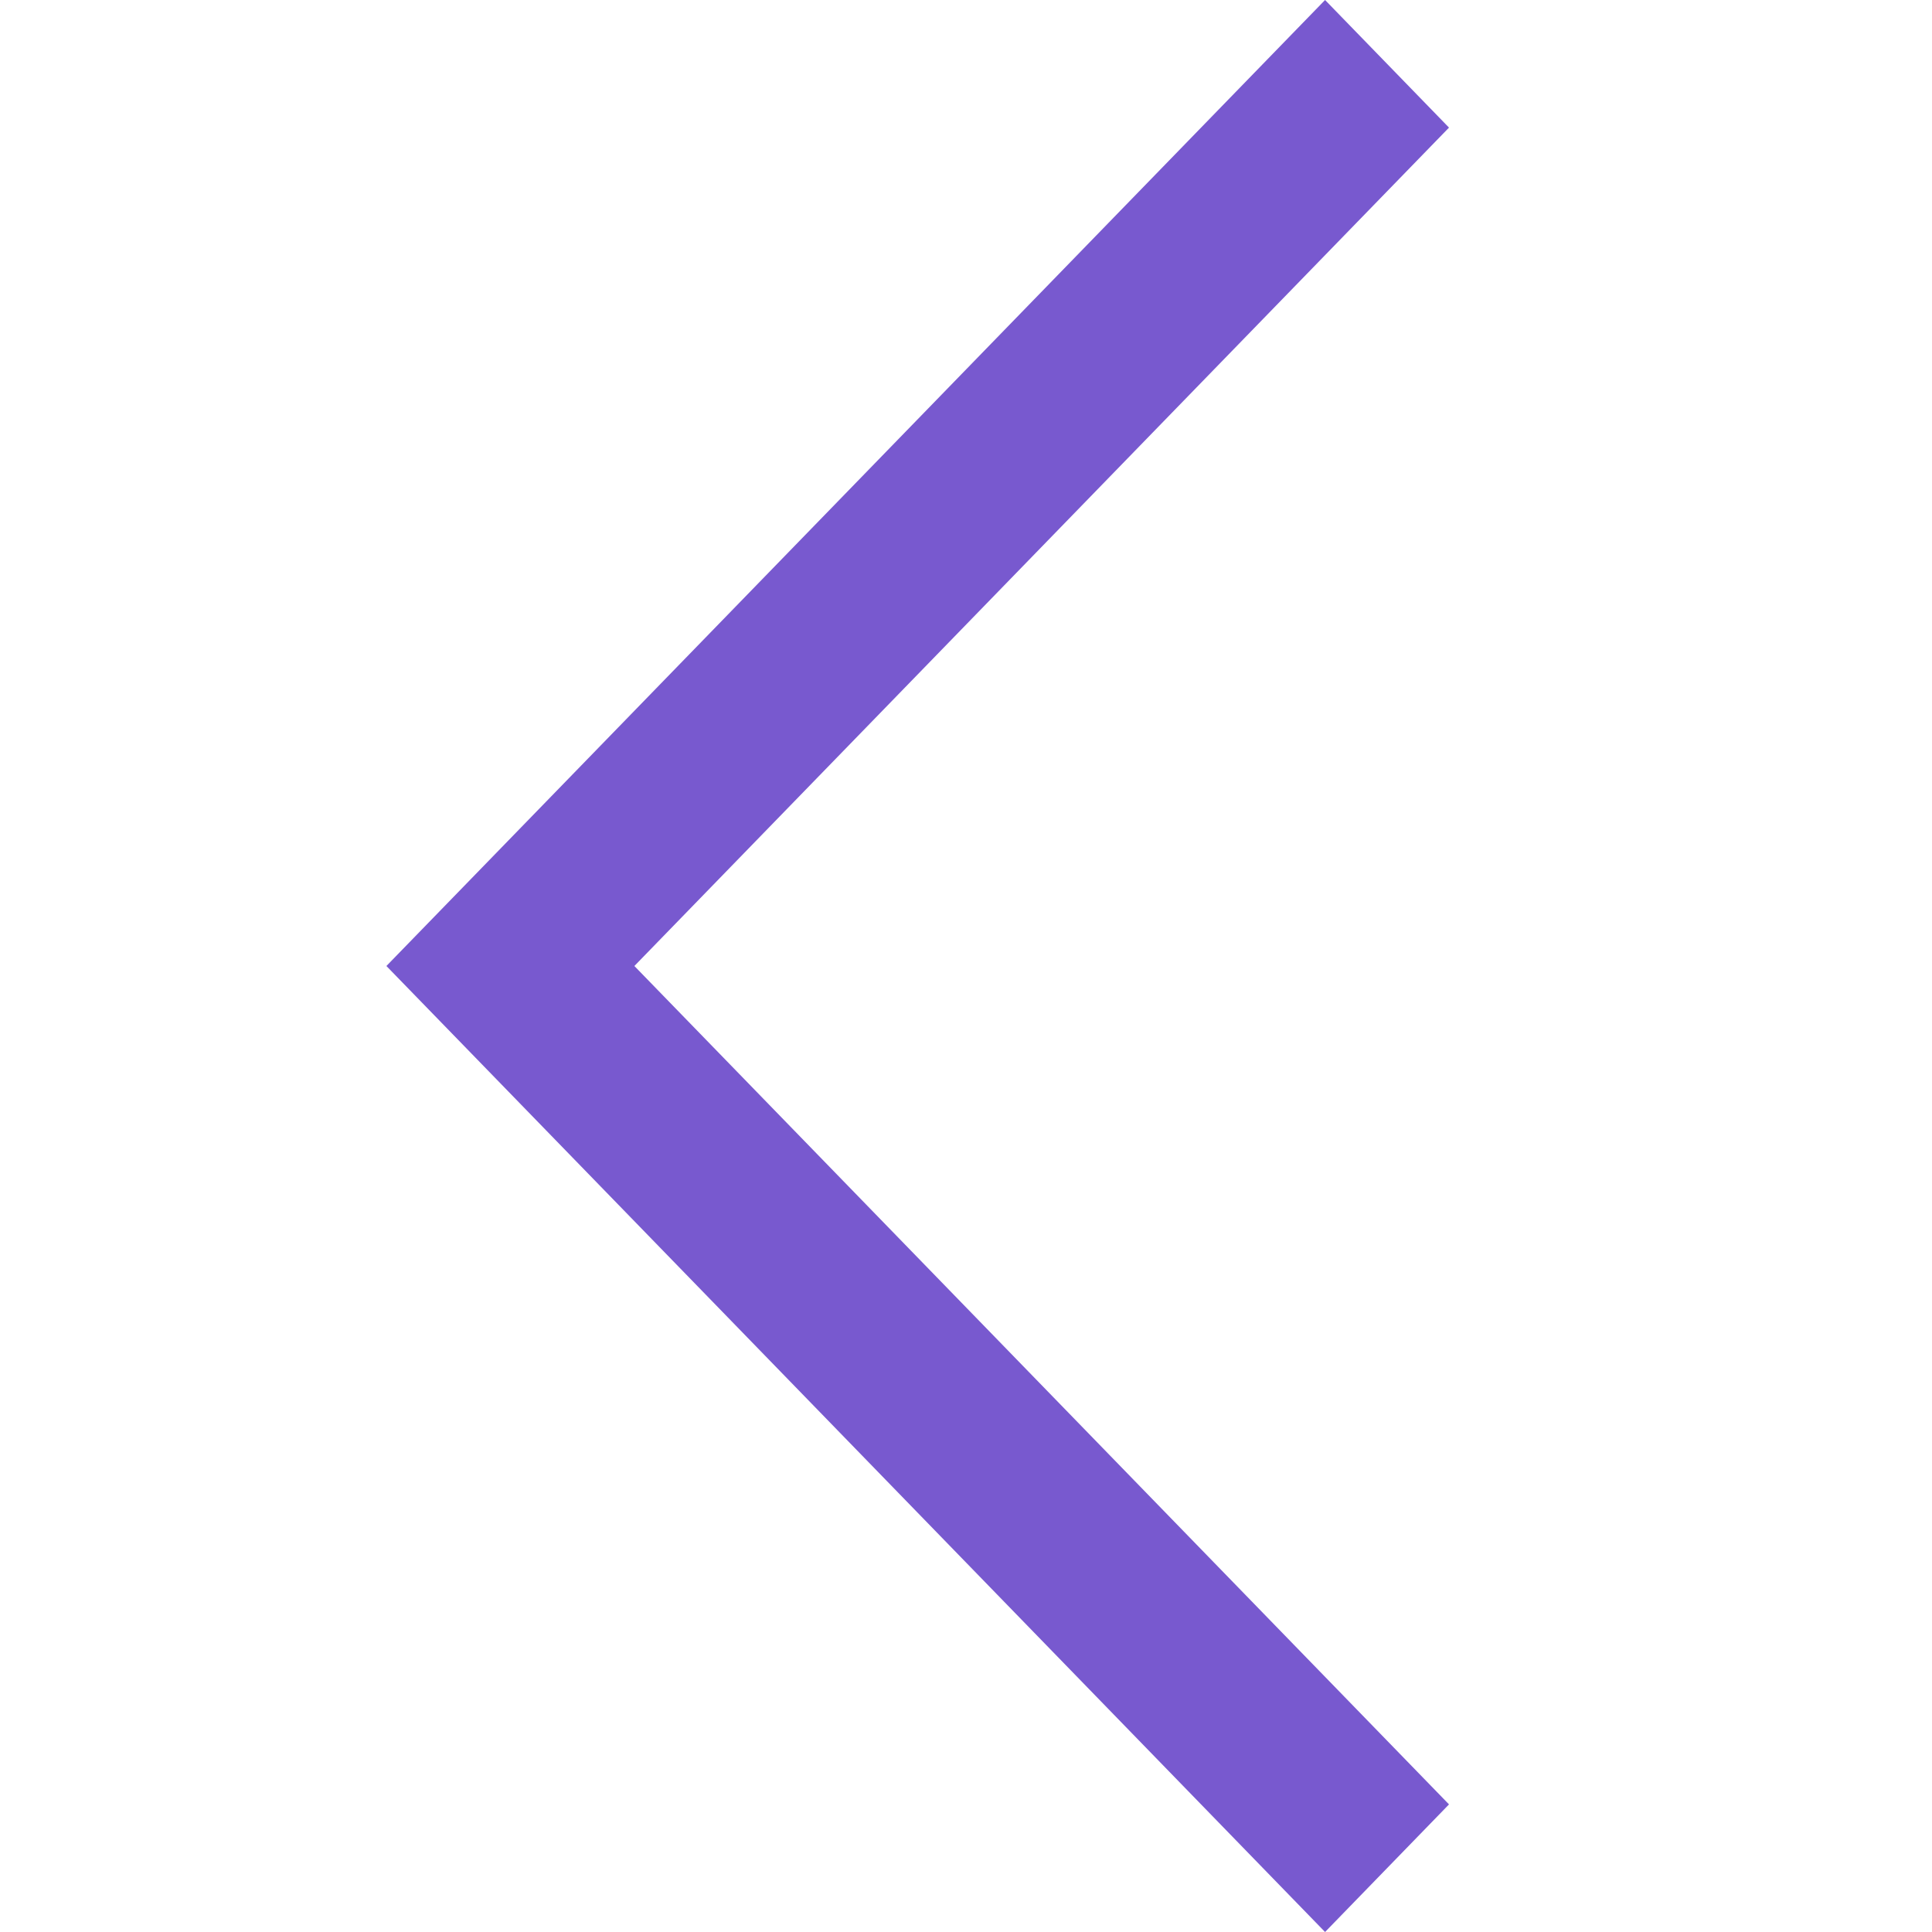
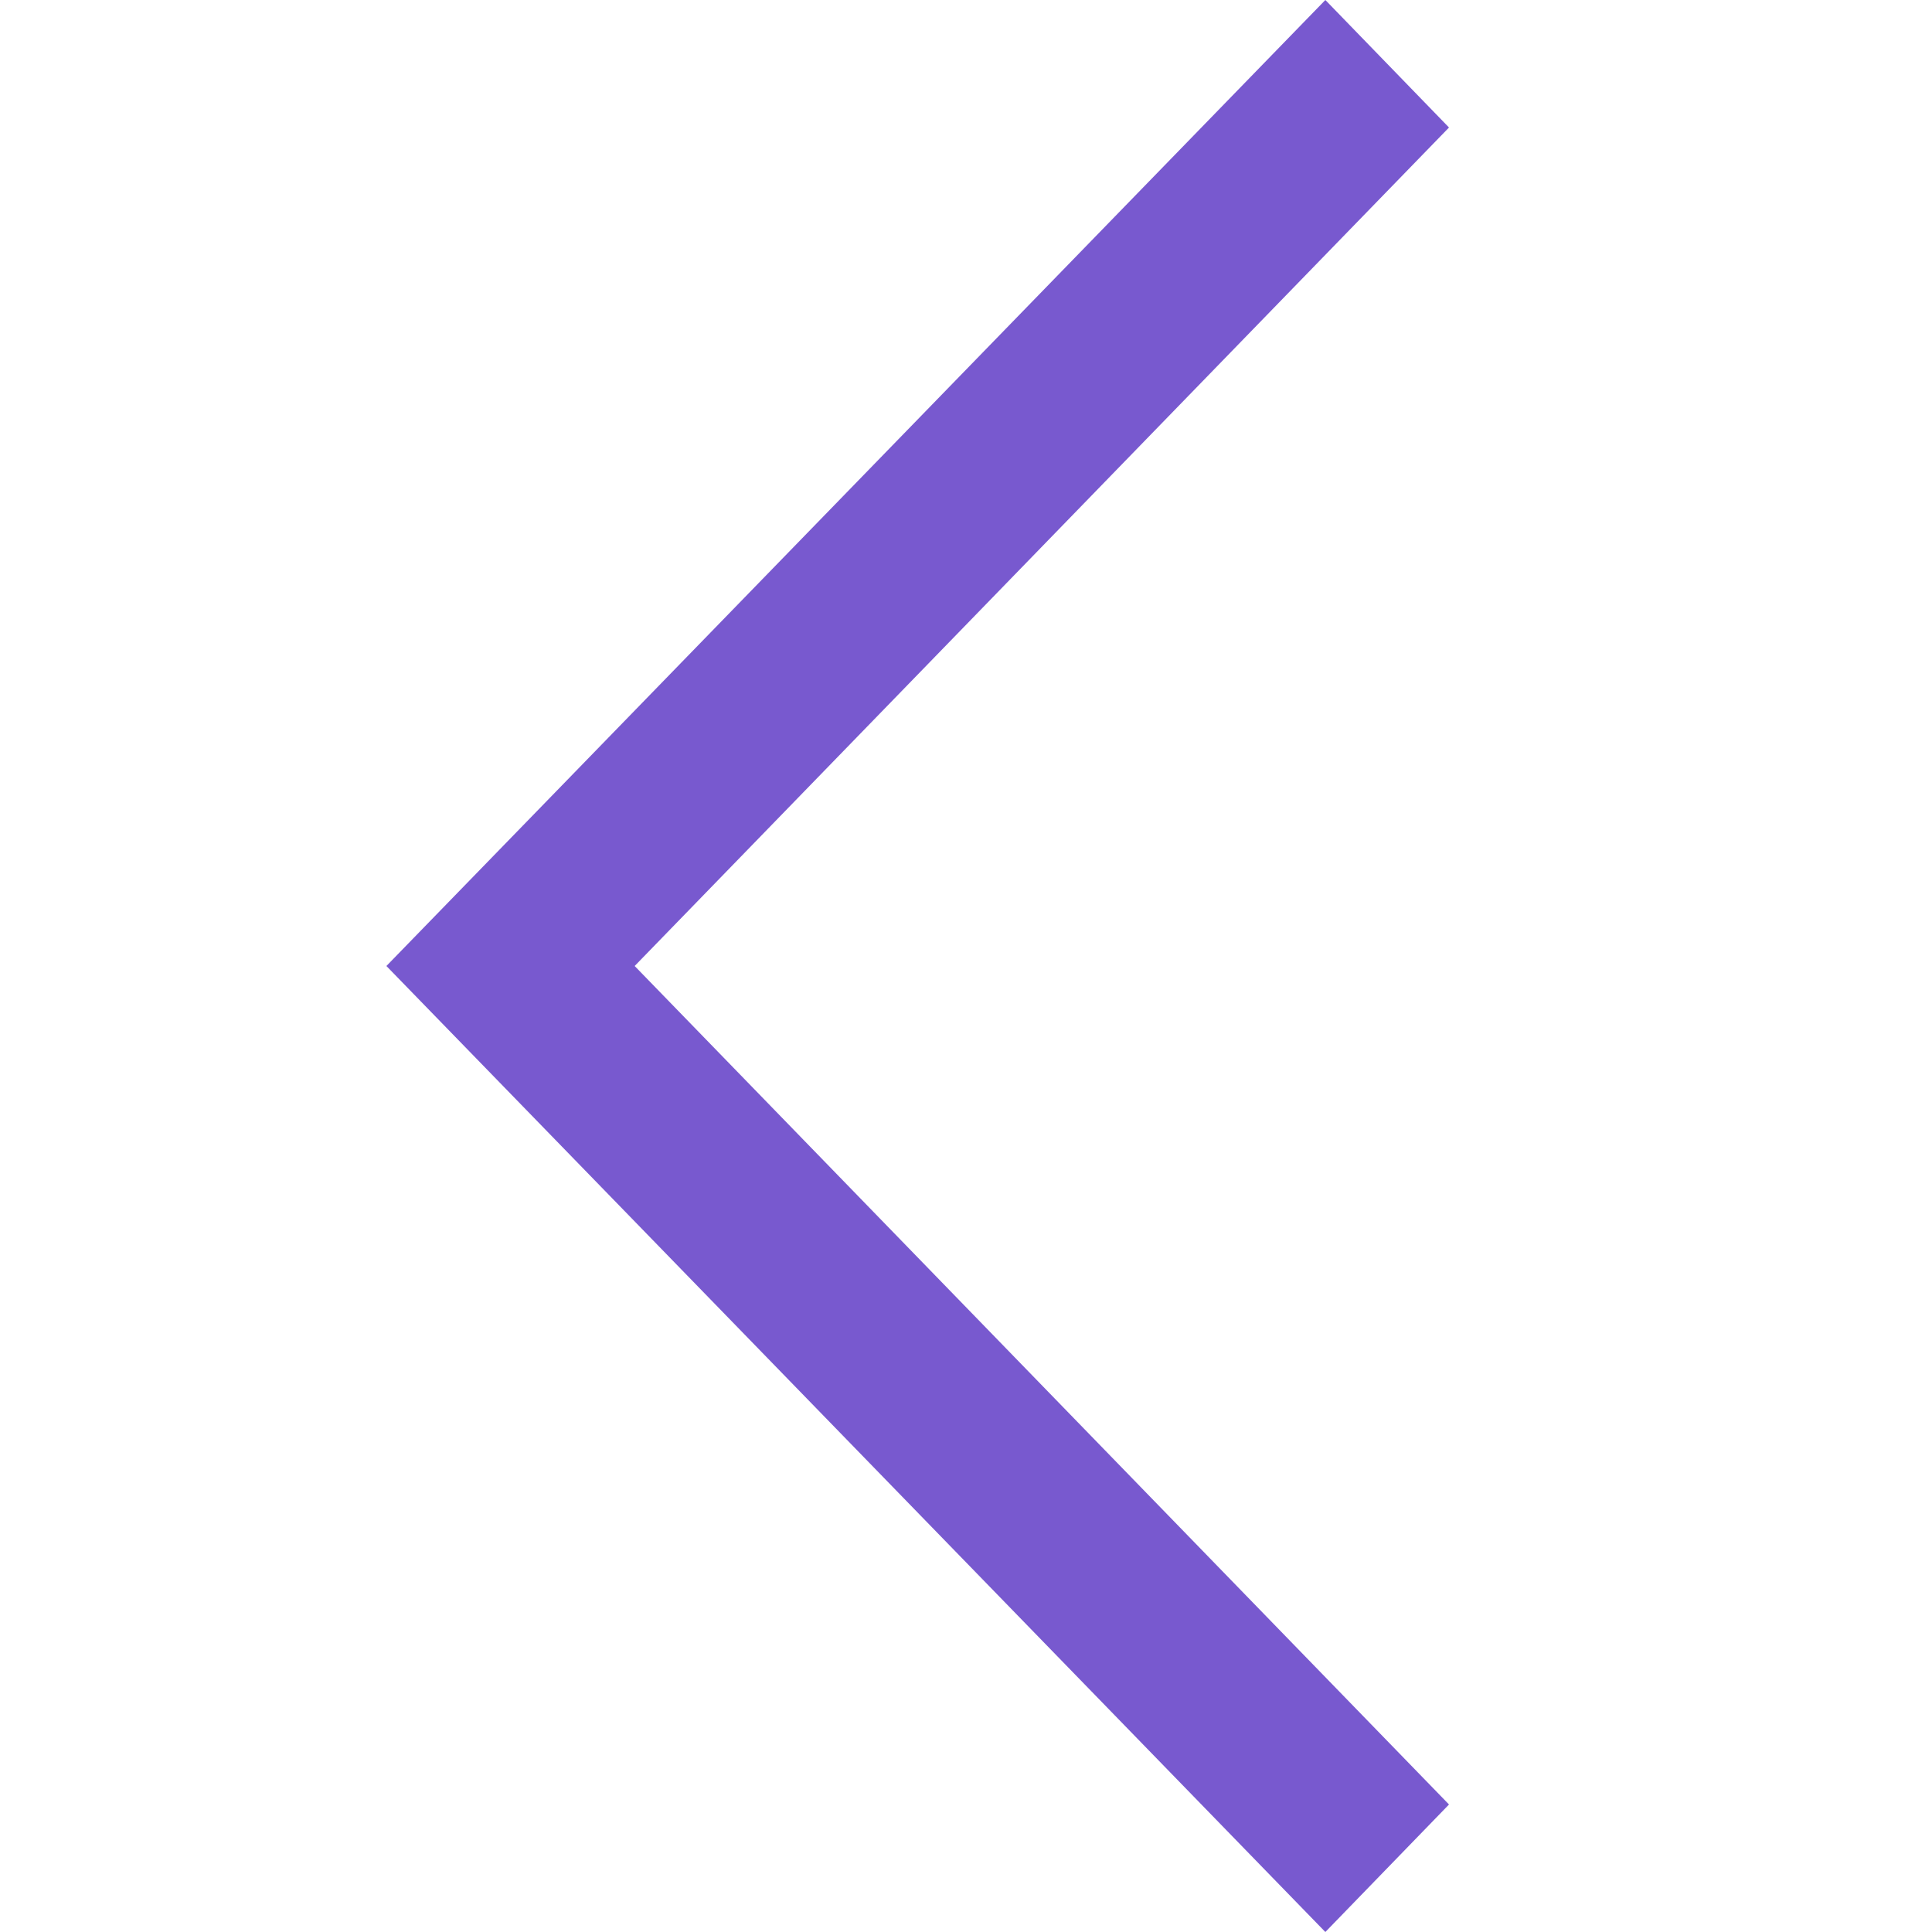
<svg xmlns="http://www.w3.org/2000/svg" width="20" height="20" viewBox="0 0 20 20" fill="none">
-   <path fill-rule="evenodd" clip-rule="evenodd" d="M13.717 0L15 1.321L6.567 10L15 18.679L13.717 20L4 10L13.717 0Z" fill="#7859CF" />
+   <path fill-rule="evenodd" clip-rule="evenodd" d="M13.72 0 15 1.32 6.57 10 15 18.68 13.72 20 4 10l9.72-10Z" fill="#7859CF" />
</svg>
